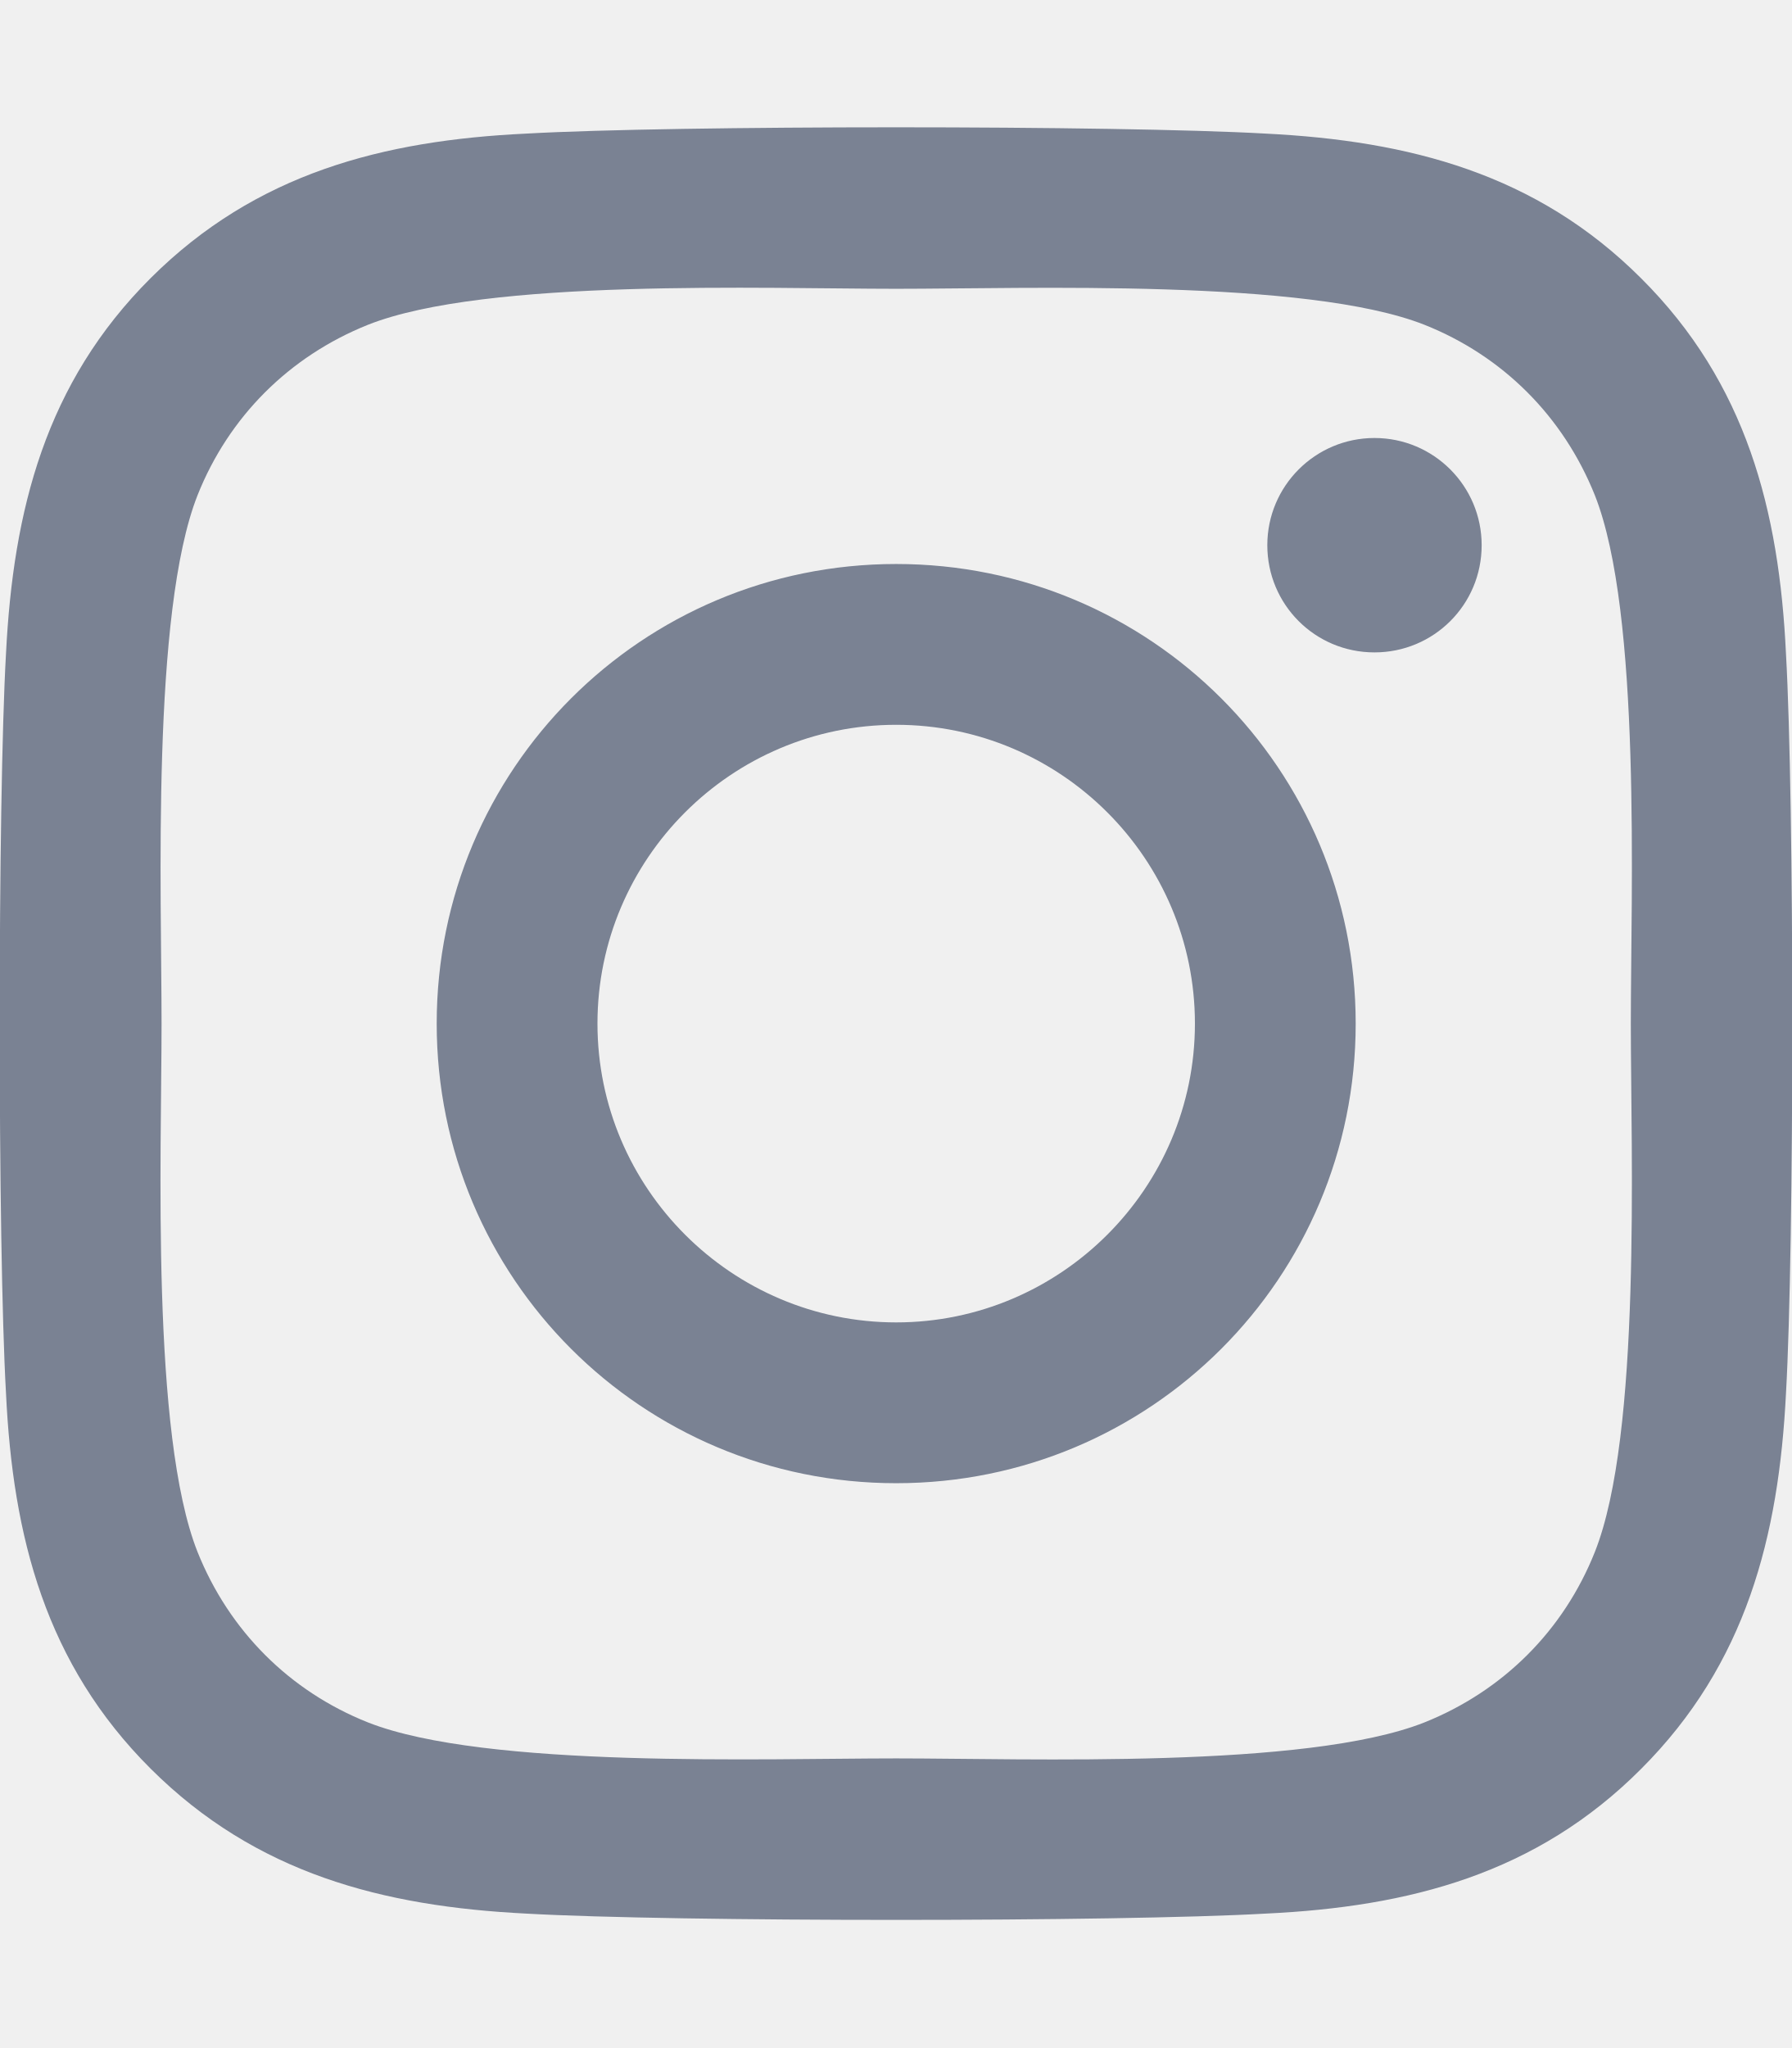
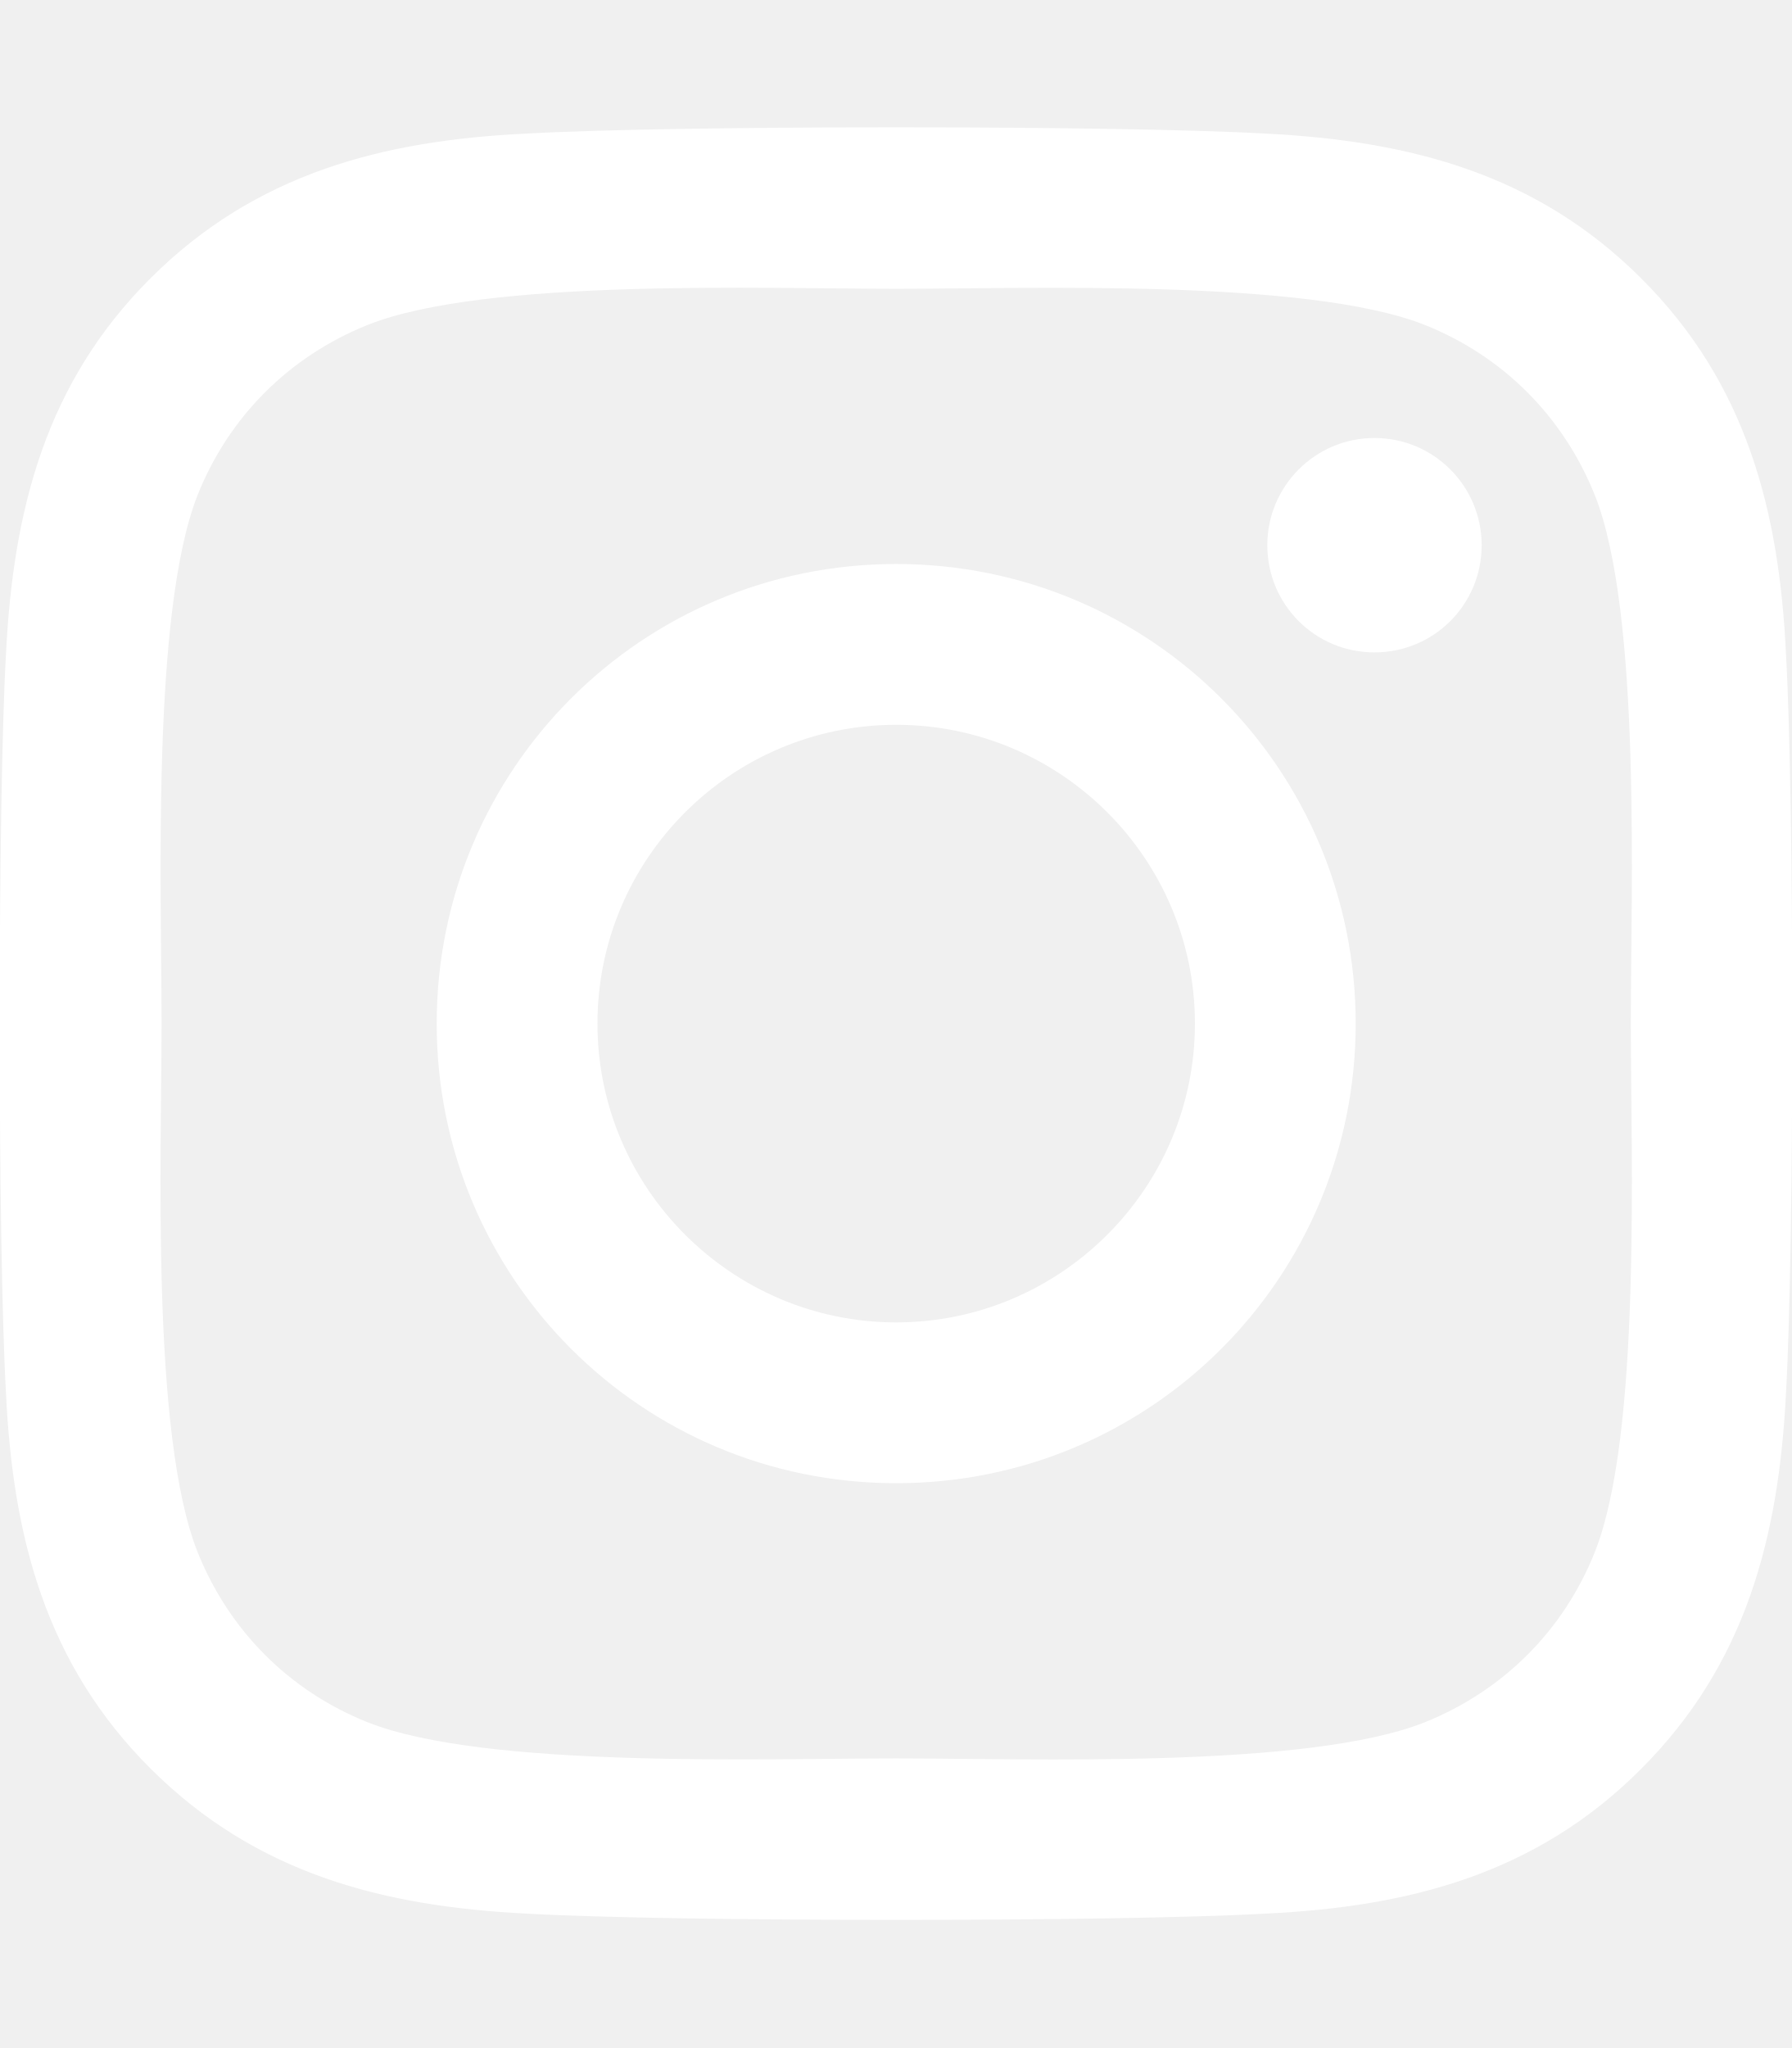
<svg xmlns="http://www.w3.org/2000/svg" height="14" width="12.25" viewBox="0 0 448 512">
-   <path fill="#7a8293" d="M224.1 141c-63.6 0-114.9 51.3-114.9 114.9s51.3 114.9 114.9 114.9S339 319.5 339 255.9 287.7 141 224.1 141zm0 189.6c-41.1 0-74.7-33.5-74.7-74.7s33.5-74.7 74.7-74.7 74.7 33.5 74.7 74.7-33.6 74.7-74.7 74.7zm146.4-194.3c0 14.9-12 26.8-26.8 26.8-14.9 0-26.8-12-26.8-26.8s12-26.8 26.8-26.8 26.8 12 26.8 26.8zm76.1 27.2c-1.7-35.9-9.9-67.7-36.2-93.9-26.2-26.2-58-34.4-93.9-36.2-37-2.1-147.9-2.1-184.9 0-35.8 1.7-67.6 9.9-93.9 36.1s-34.4 58-36.2 93.9c-2.1 37-2.1 147.9 0 184.9 1.7 35.9 9.9 67.7 36.2 93.9s58 34.4 93.9 36.2c37 2.1 147.9 2.1 184.9 0 35.9-1.7 67.7-9.9 93.9-36.2 26.2-26.2 34.4-58 36.2-93.9 2.1-37 2.1-147.8 0-184.8zM398.8 388c-7.8 19.6-22.9 34.7-42.6 42.6-29.5 11.7-99.5 9-132.1 9s-102.7 2.6-132.1-9c-19.6-7.8-34.7-22.9-42.6-42.6-11.7-29.5-9-99.5-9-132.1s-2.6-102.7 9-132.1c7.8-19.6 22.9-34.7 42.6-42.6 29.5-11.7 99.5-9 132.1-9s102.7-2.6 132.1 9c19.6 7.8 34.7 22.9 42.6 42.6 11.7 29.5 9 99.5 9 132.1s2.7 102.7-9 132.1z" />
+   <path fill="#ffffff" d="M224.1 141c-63.6 0-114.9 51.3-114.9 114.9s51.3 114.9 114.9 114.9S339 319.5 339 255.9 287.7 141 224.1 141zm0 189.6c-41.1 0-74.7-33.5-74.7-74.7s33.5-74.7 74.7-74.7 74.7 33.5 74.7 74.7-33.6 74.7-74.7 74.7zm146.4-194.3c0 14.9-12 26.8-26.8 26.8-14.9 0-26.8-12-26.8-26.8s12-26.8 26.8-26.8 26.8 12 26.8 26.8zm76.1 27.2c-1.7-35.9-9.9-67.7-36.2-93.9-26.2-26.2-58-34.4-93.9-36.2-37-2.1-147.9-2.1-184.9 0-35.8 1.7-67.6 9.9-93.9 36.1s-34.4 58-36.2 93.9c-2.1 37-2.1 147.9 0 184.9 1.7 35.9 9.9 67.7 36.2 93.9s58 34.4 93.9 36.2c37 2.1 147.9 2.1 184.9 0 35.9-1.7 67.7-9.9 93.9-36.2 26.2-26.2 34.4-58 36.2-93.9 2.1-37 2.1-147.8 0-184.8zM398.8 388c-7.8 19.6-22.9 34.7-42.6 42.6-29.5 11.7-99.5 9-132.1 9s-102.7 2.6-132.1-9c-19.6-7.8-34.7-22.9-42.6-42.6-11.7-29.5-9-99.5-9-132.1s-2.6-102.7 9-132.1c7.8-19.6 22.9-34.7 42.6-42.6 29.5-11.7 99.5-9 132.1-9s102.7-2.6 132.1 9c19.6 7.8 34.7 22.9 42.6 42.6 11.7 29.5 9 99.5 9 132.1s2.7 102.7-9 132.1z" />
</svg>
